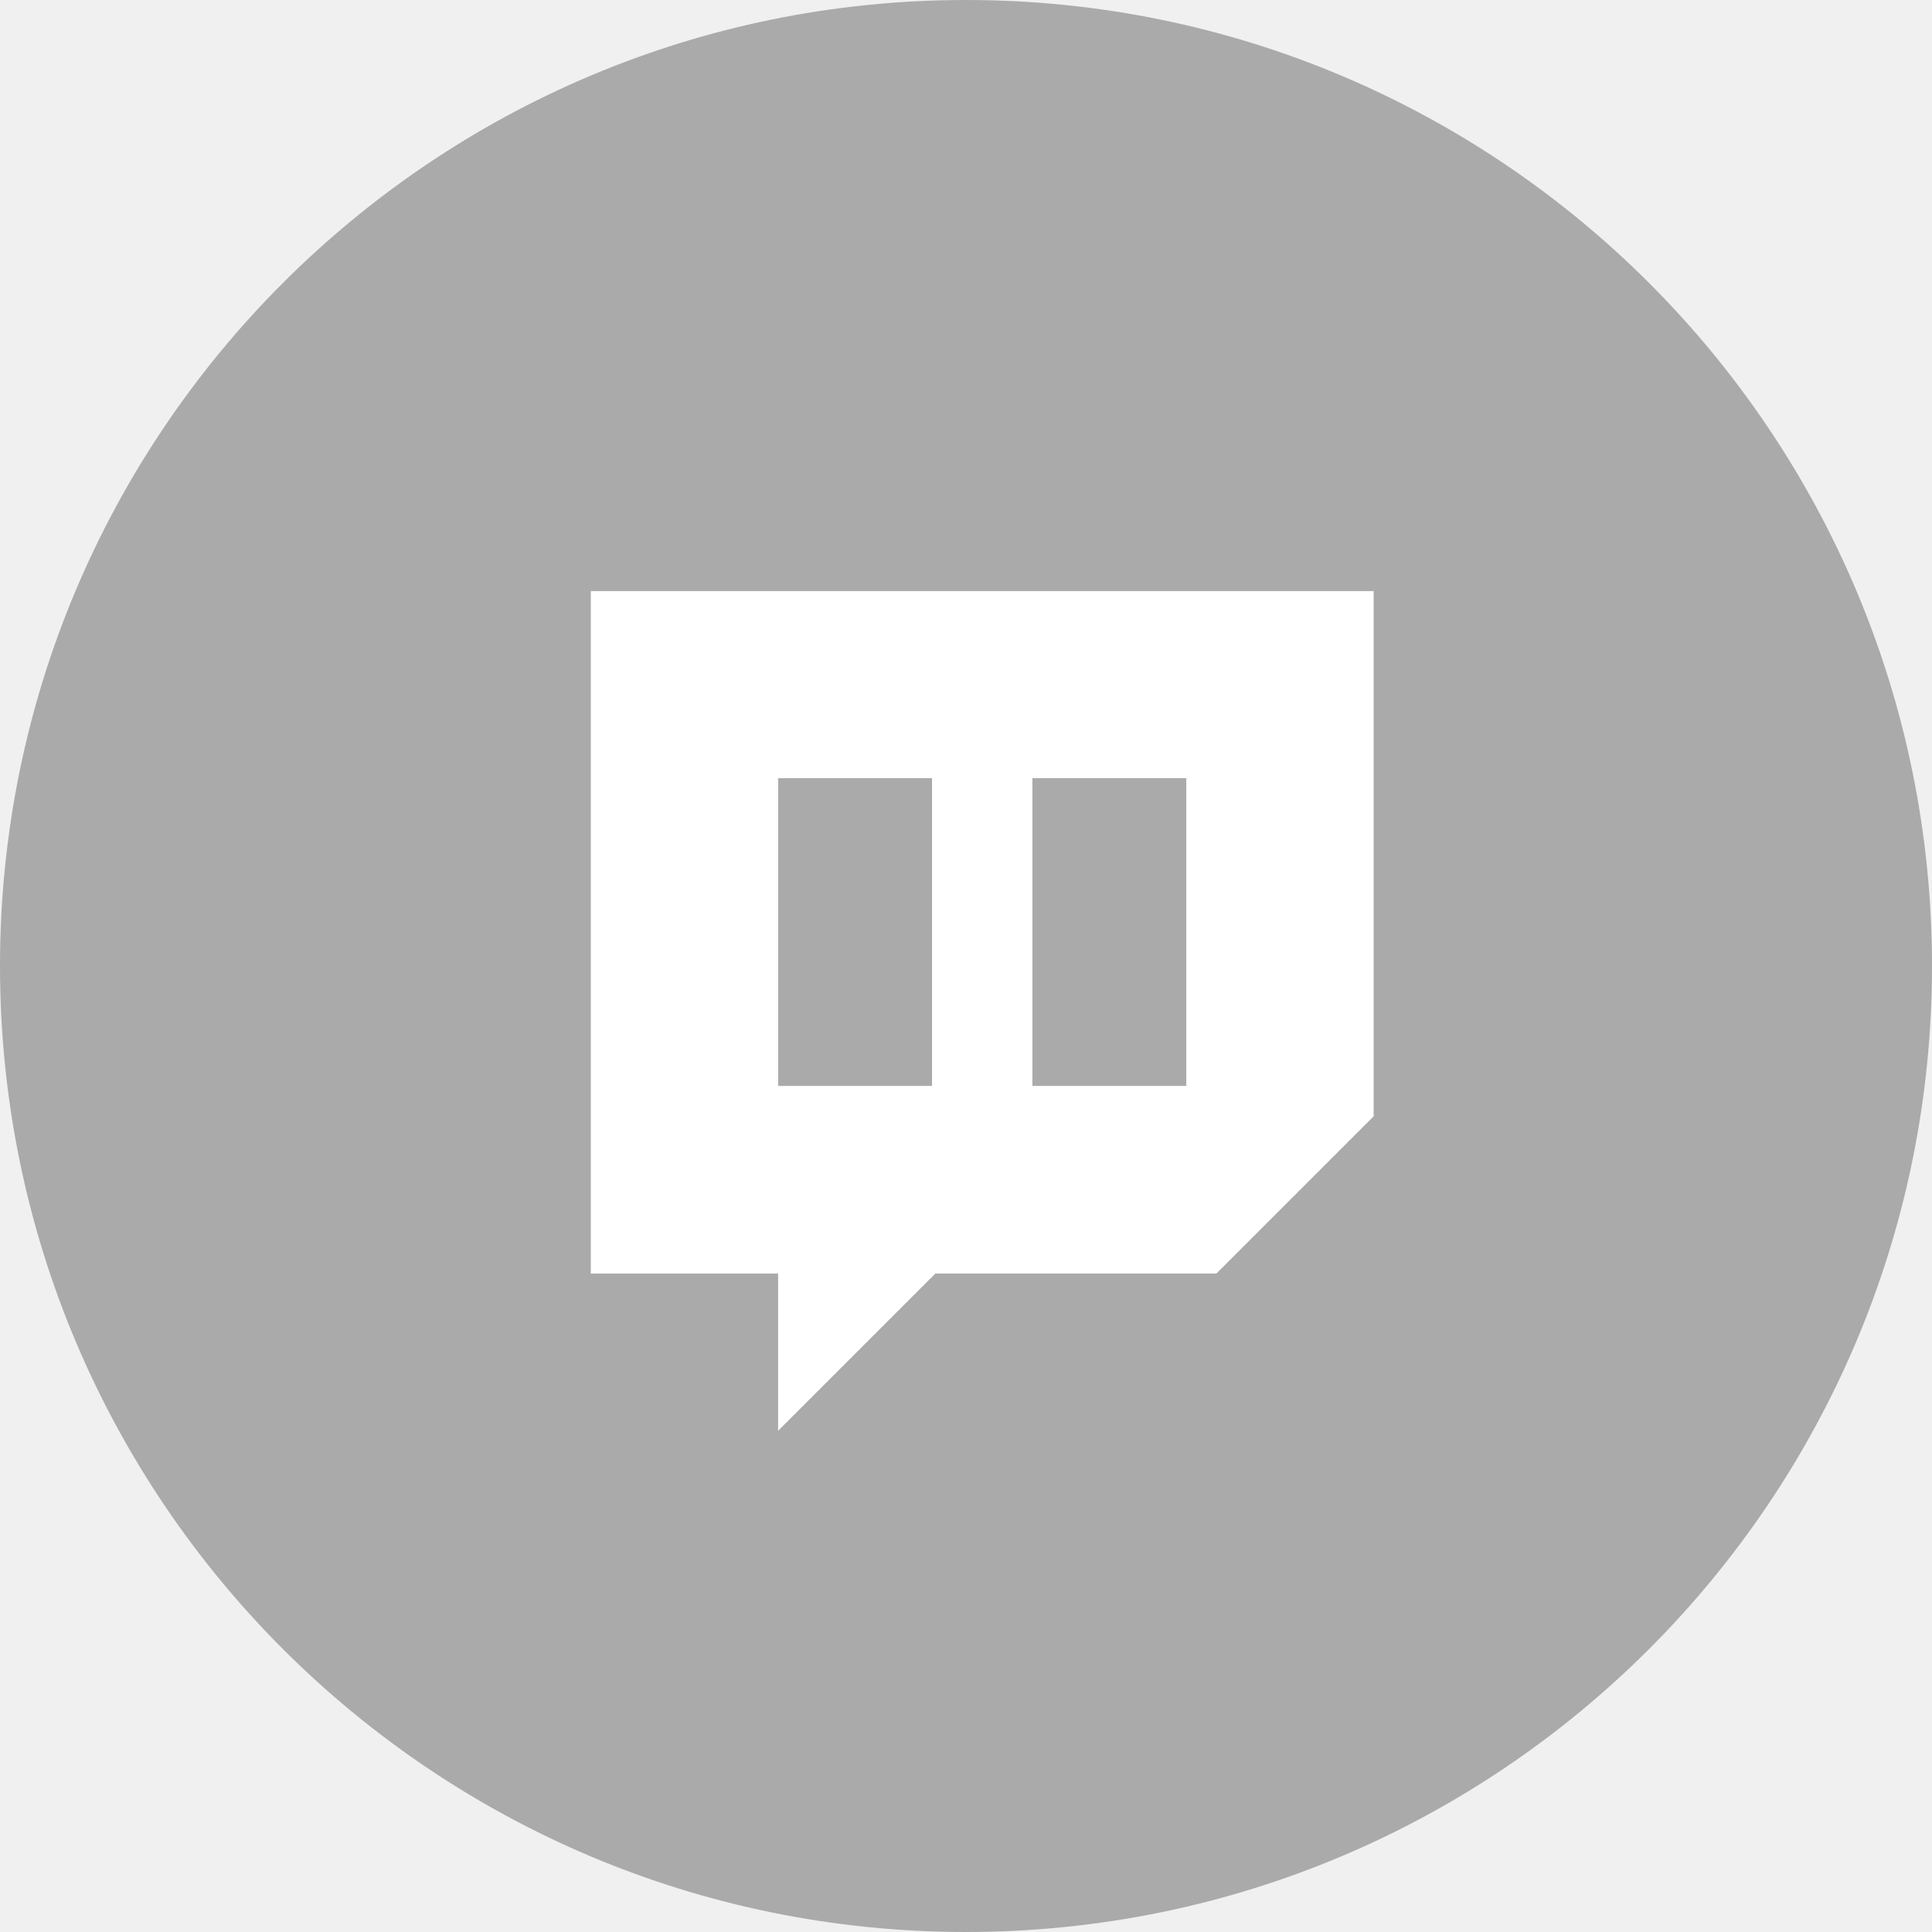
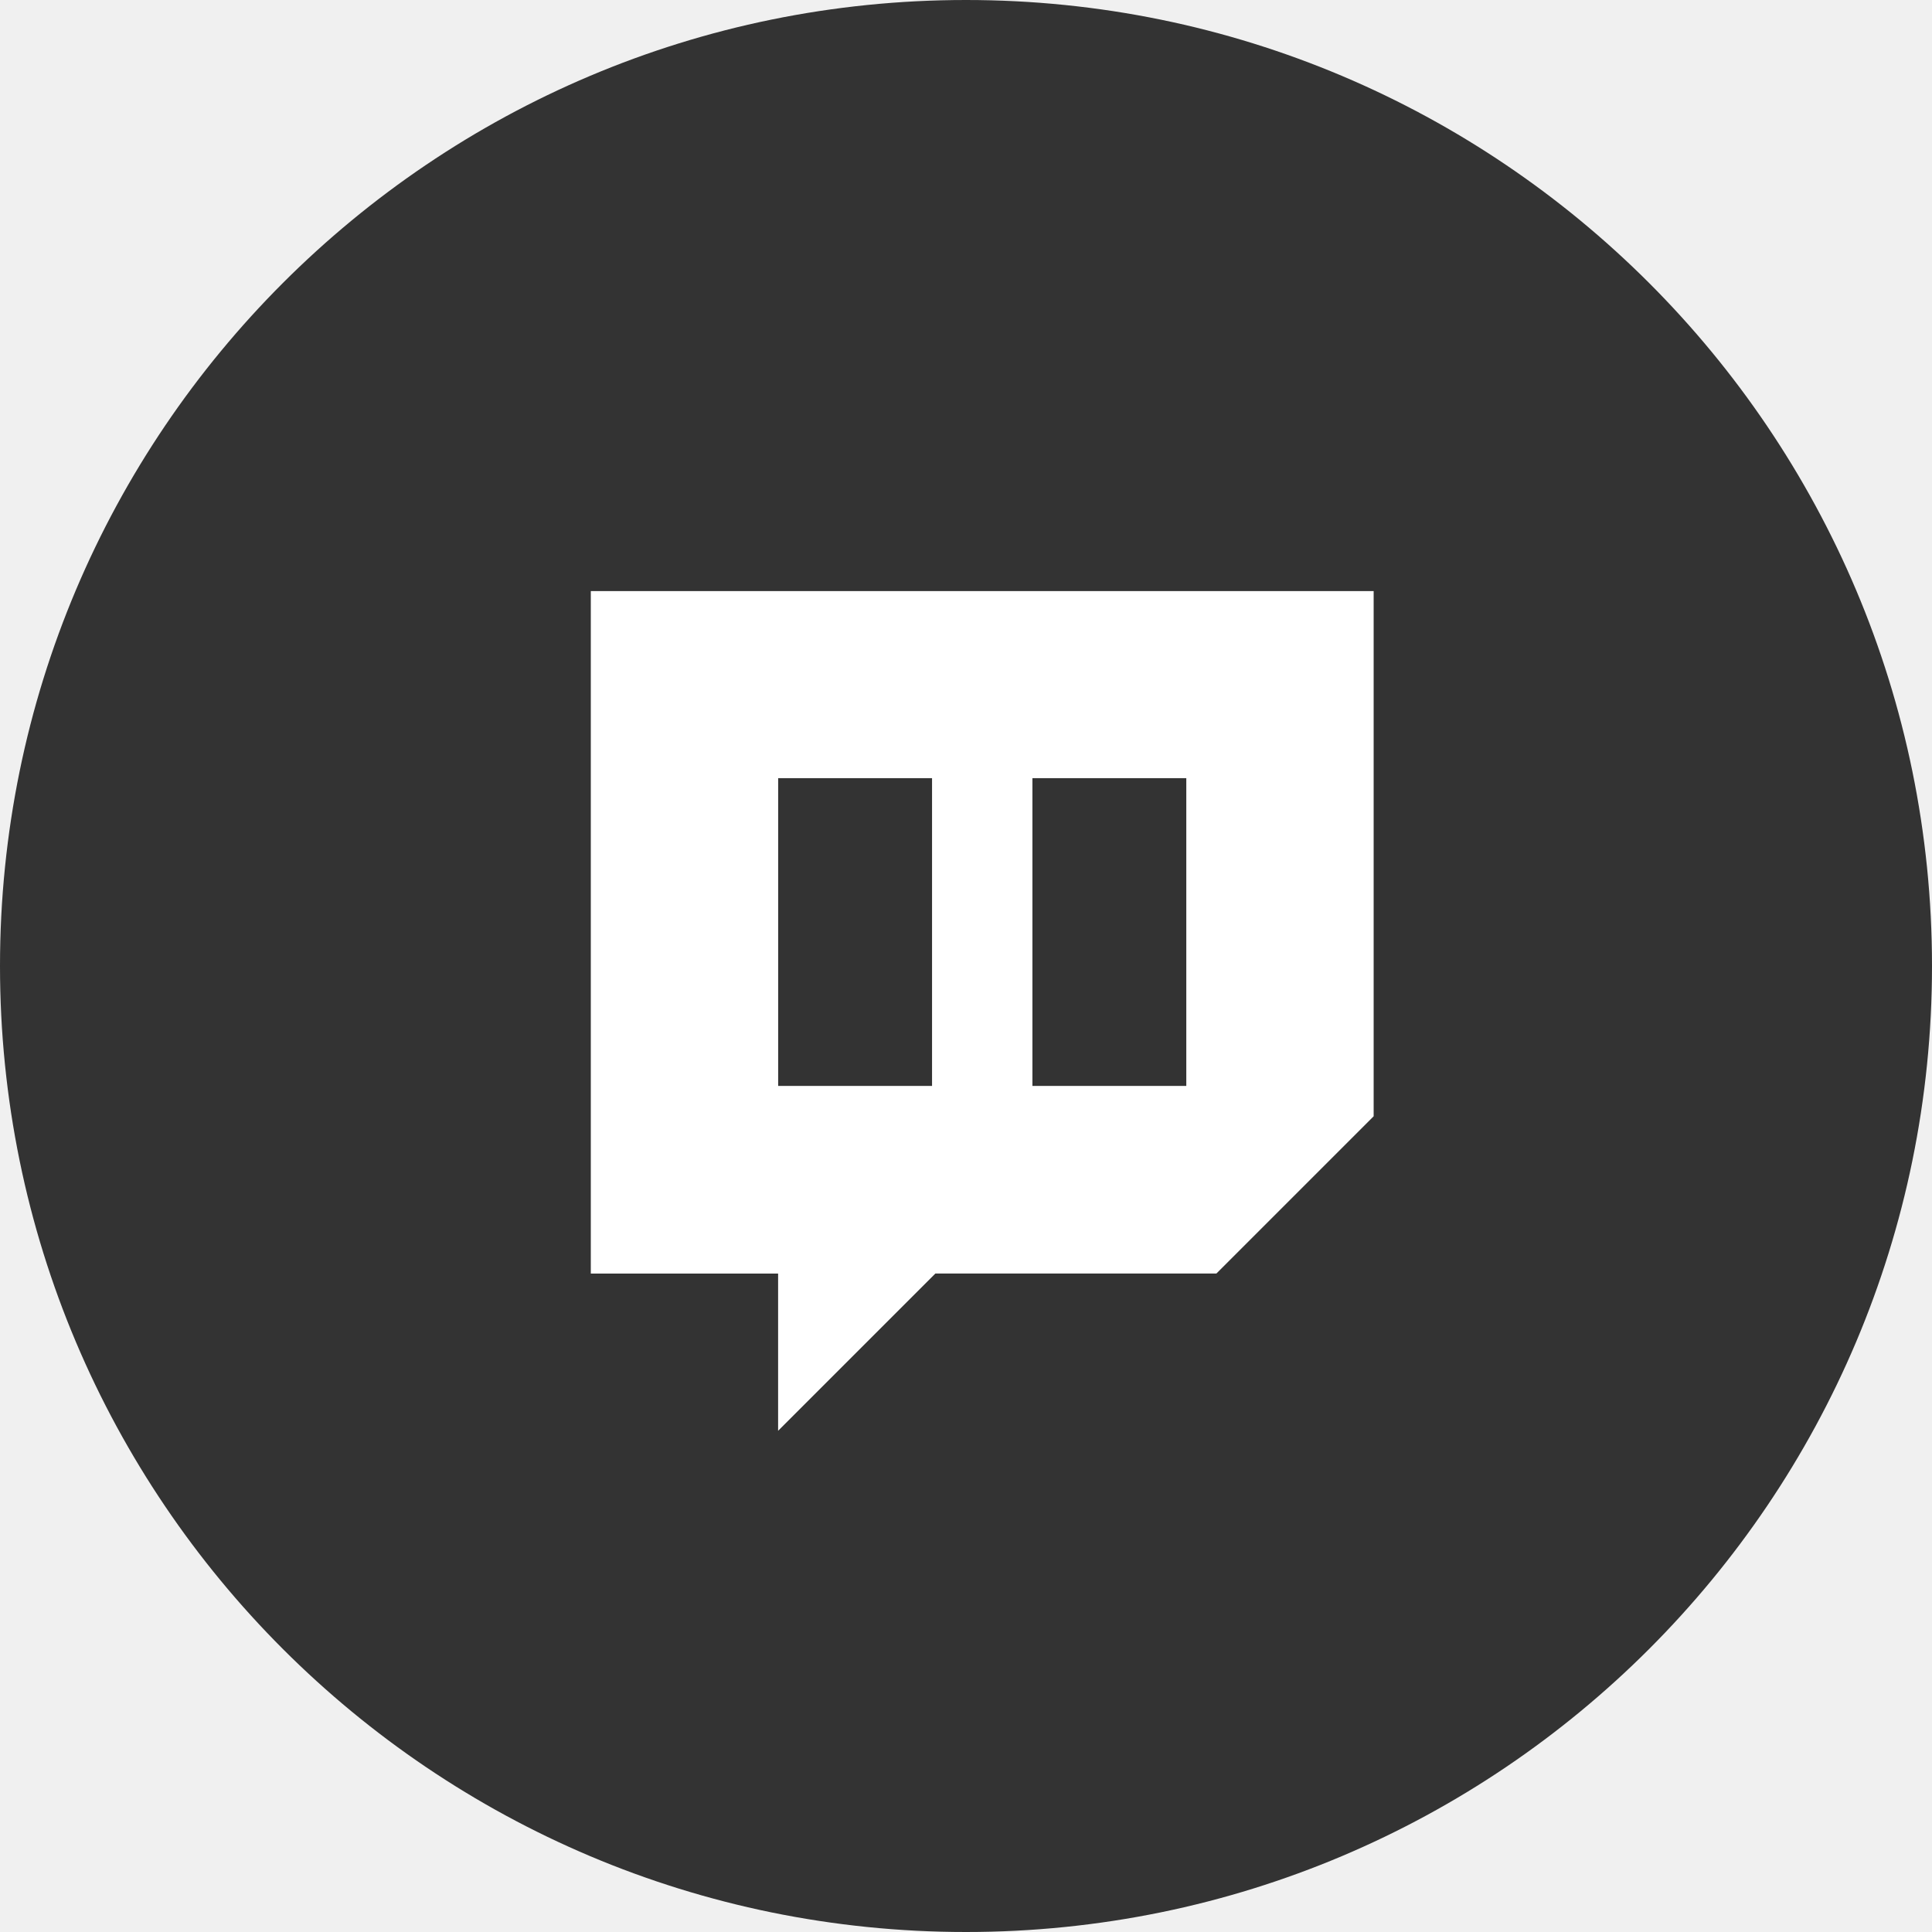
<svg xmlns="http://www.w3.org/2000/svg" viewBox="-13321 1107 40 40">
  <defs>
    <style>
      .cls-1 {
        fill: #fff;
      }

      .cls-2 {
-         fill: #aaa;
+         fill: #333;
      }

      .cls-3 {
        clip-path: url(#clip-path);
      }
    </style>
    <clipPath id="clip-path">
      <rect id="_version_:_1.5.0_viewSource_:_x_:_0_y_:_0_width_:_154_height_:_154_resources_:_clipPaths_:_filters_:_" data-name="{  &quot;version&quot;: &quot;1.5.0&quot;,  &quot;viewSource&quot;: {   &quot;x&quot;: 0,   &quot;y&quot;: 0,   &quot;width&quot;: 154,   &quot;height&quot;: 154  },  &quot;resources&quot;: {   &quot;clipPaths&quot;: {},   &quot;filters&quot;: {},   " class="cls-1" width="21.333" height="21.333" />
    </clipPath>
  </defs>
  <g id="Group_869" data-name="Group 869" transform="translate(-13966 757)">
    <circle id="Ellipse_20" data-name="Ellipse 20" class="cls-2" cx="20" cy="20" r="20" transform="translate(645 350)" />
    <g id="Group_717" data-name="Group 717" transform="translate(654.6 359.6)">
      <rect id="Rectangle_854" data-name="Rectangle 854" class="cls-1" width="18.424" height="18.84" transform="translate(1.662 1.524)" />
      <g id="Mask_Group_23" data-name="Mask Group 23" class="cls-3" transform="translate(0)">
        <g id="twitch-logo-gray">
          <path id="Path_100" data-name="Path 100" class="cls-2" d="M0-143.333v10.667H21.333V-154H0Zm18.84-2.6v5.444l-1.621,1.621-1.635,1.635H9.766l-1.621,1.621-1.635,1.635v-3.255H2.632v-14.13H18.84Z" transform="translate(0 154)" />
          <path id="Path_101" data-name="Path 101" class="cls-2" d="M47-103.814v3.186h3.186V-107H47Z" transform="translate(-40.489 113.511)" />
          <path id="Path_102" data-name="Path 102" class="cls-2" d="M85-103.814v3.186h3.186V-107H85Z" transform="translate(-73.225 113.511)" />
        </g>
      </g>
    </g>
  </g>
</svg>
